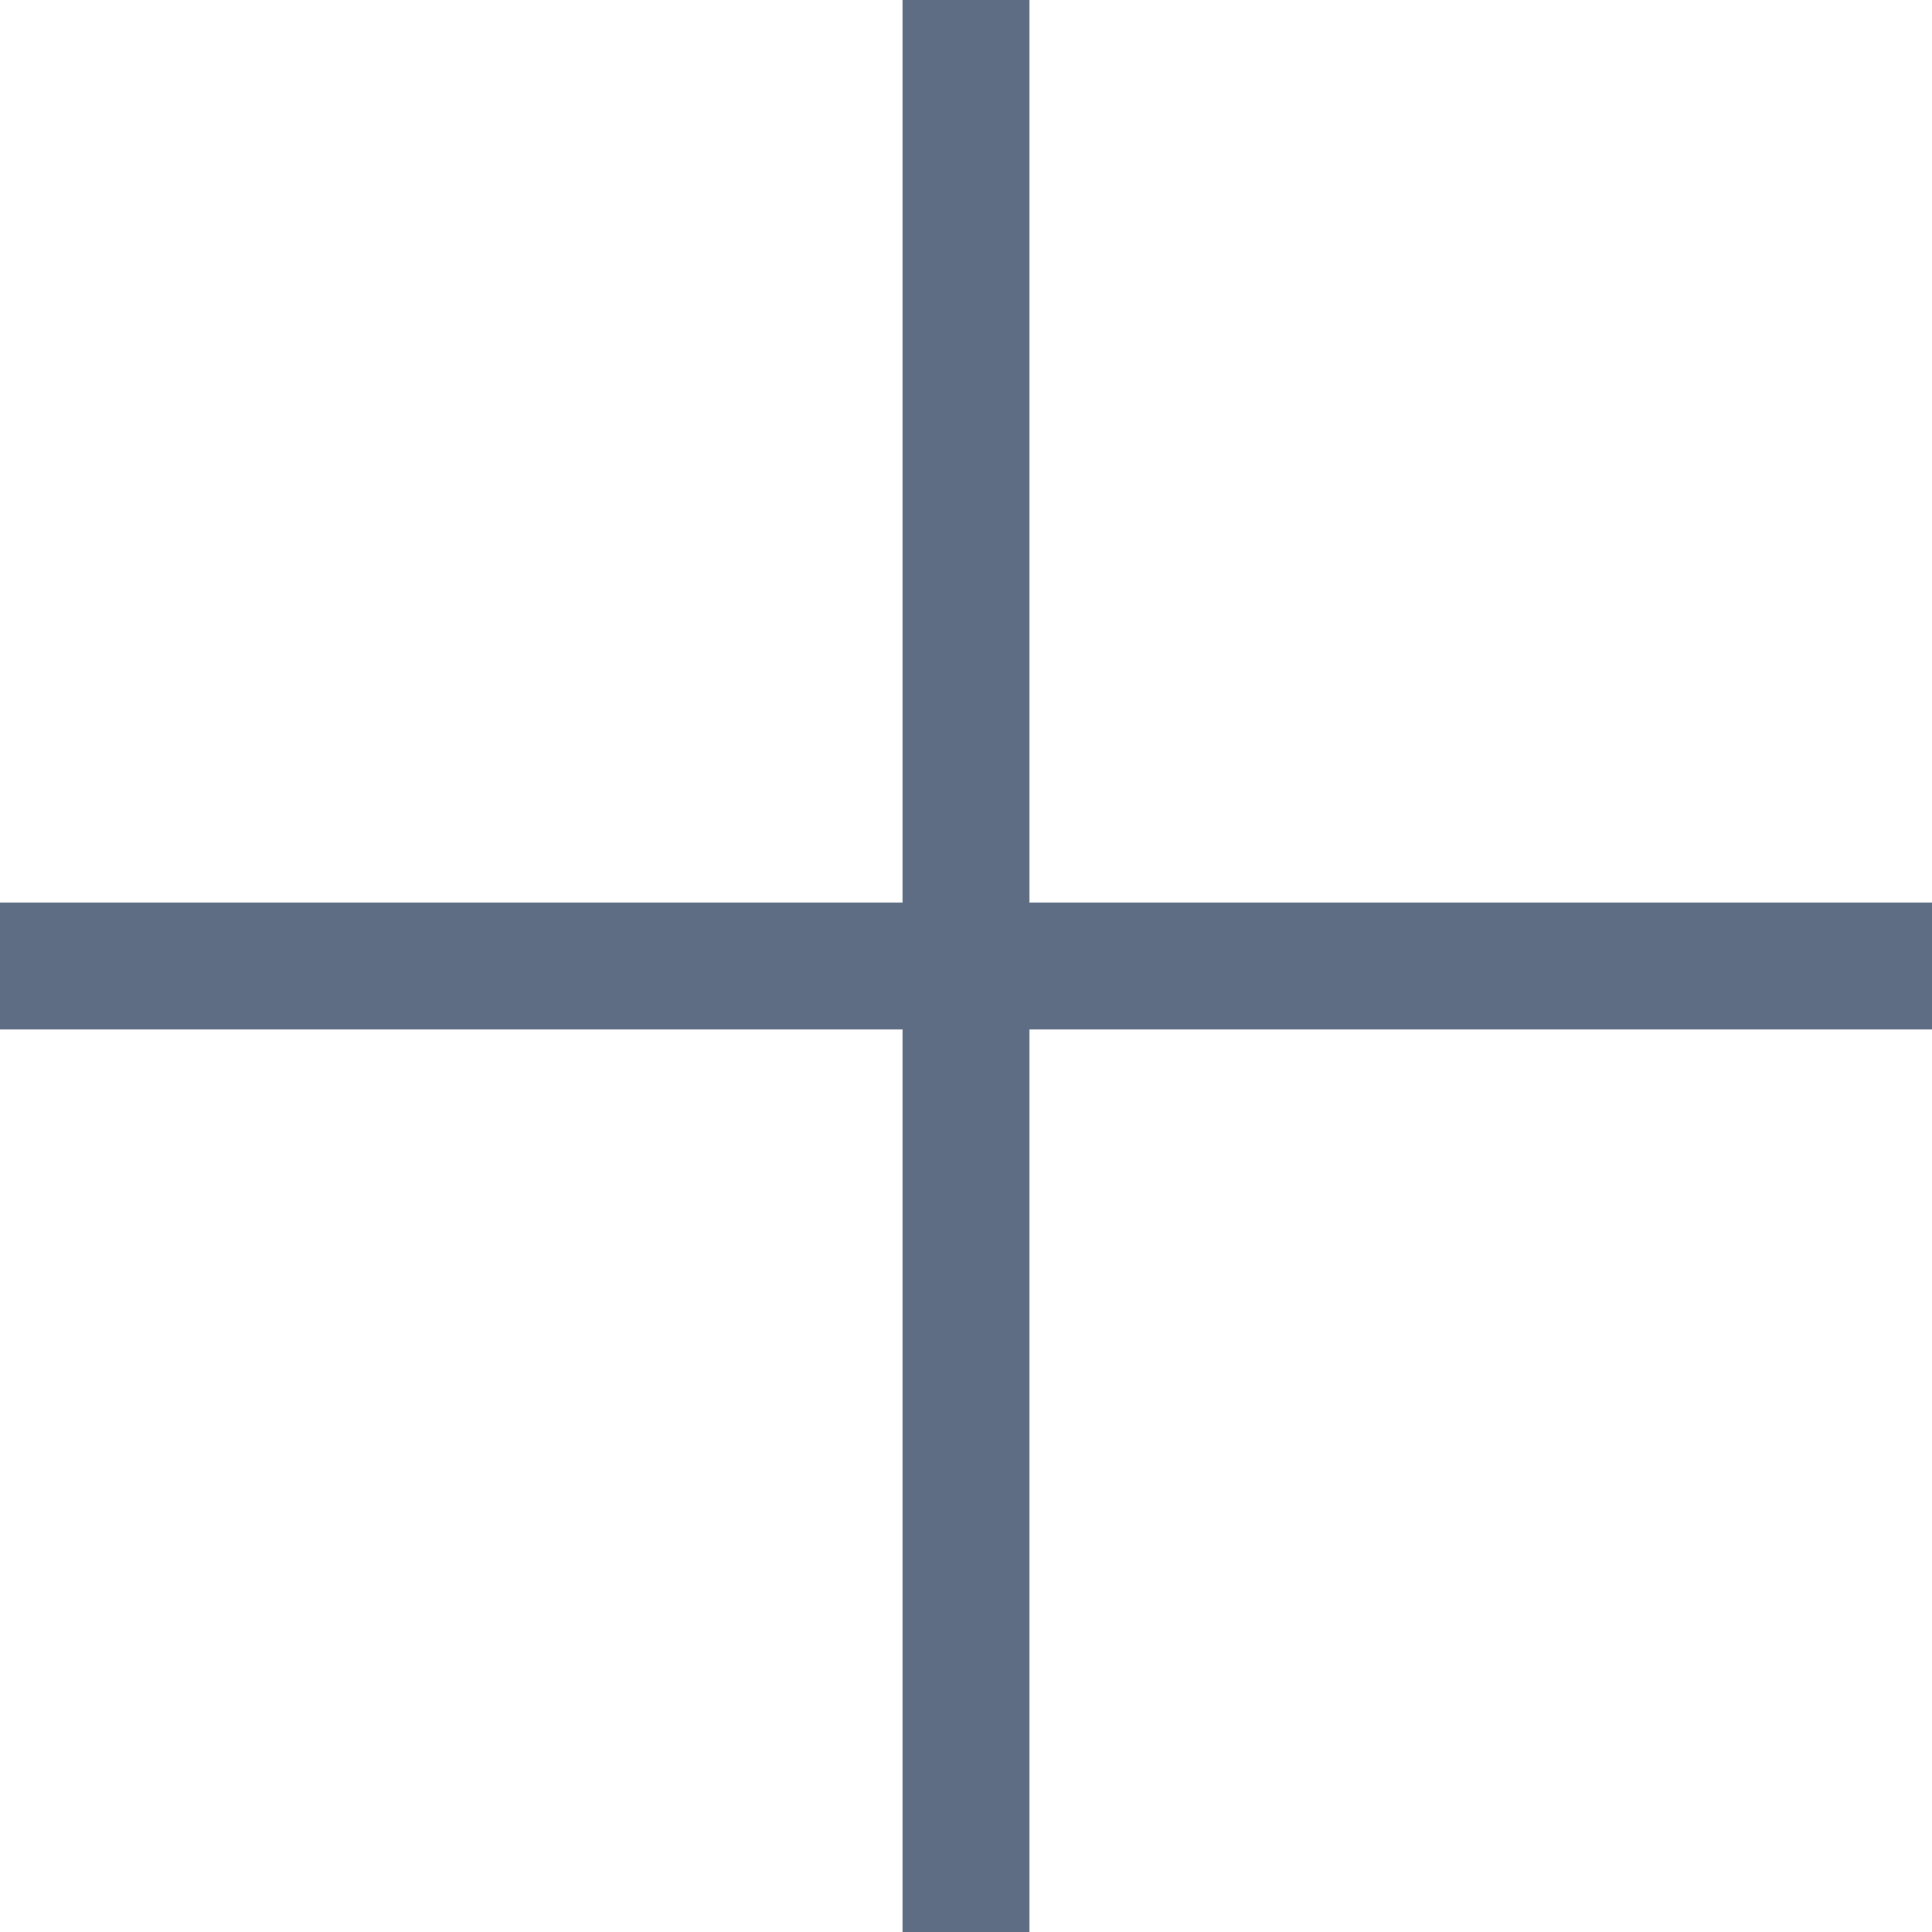
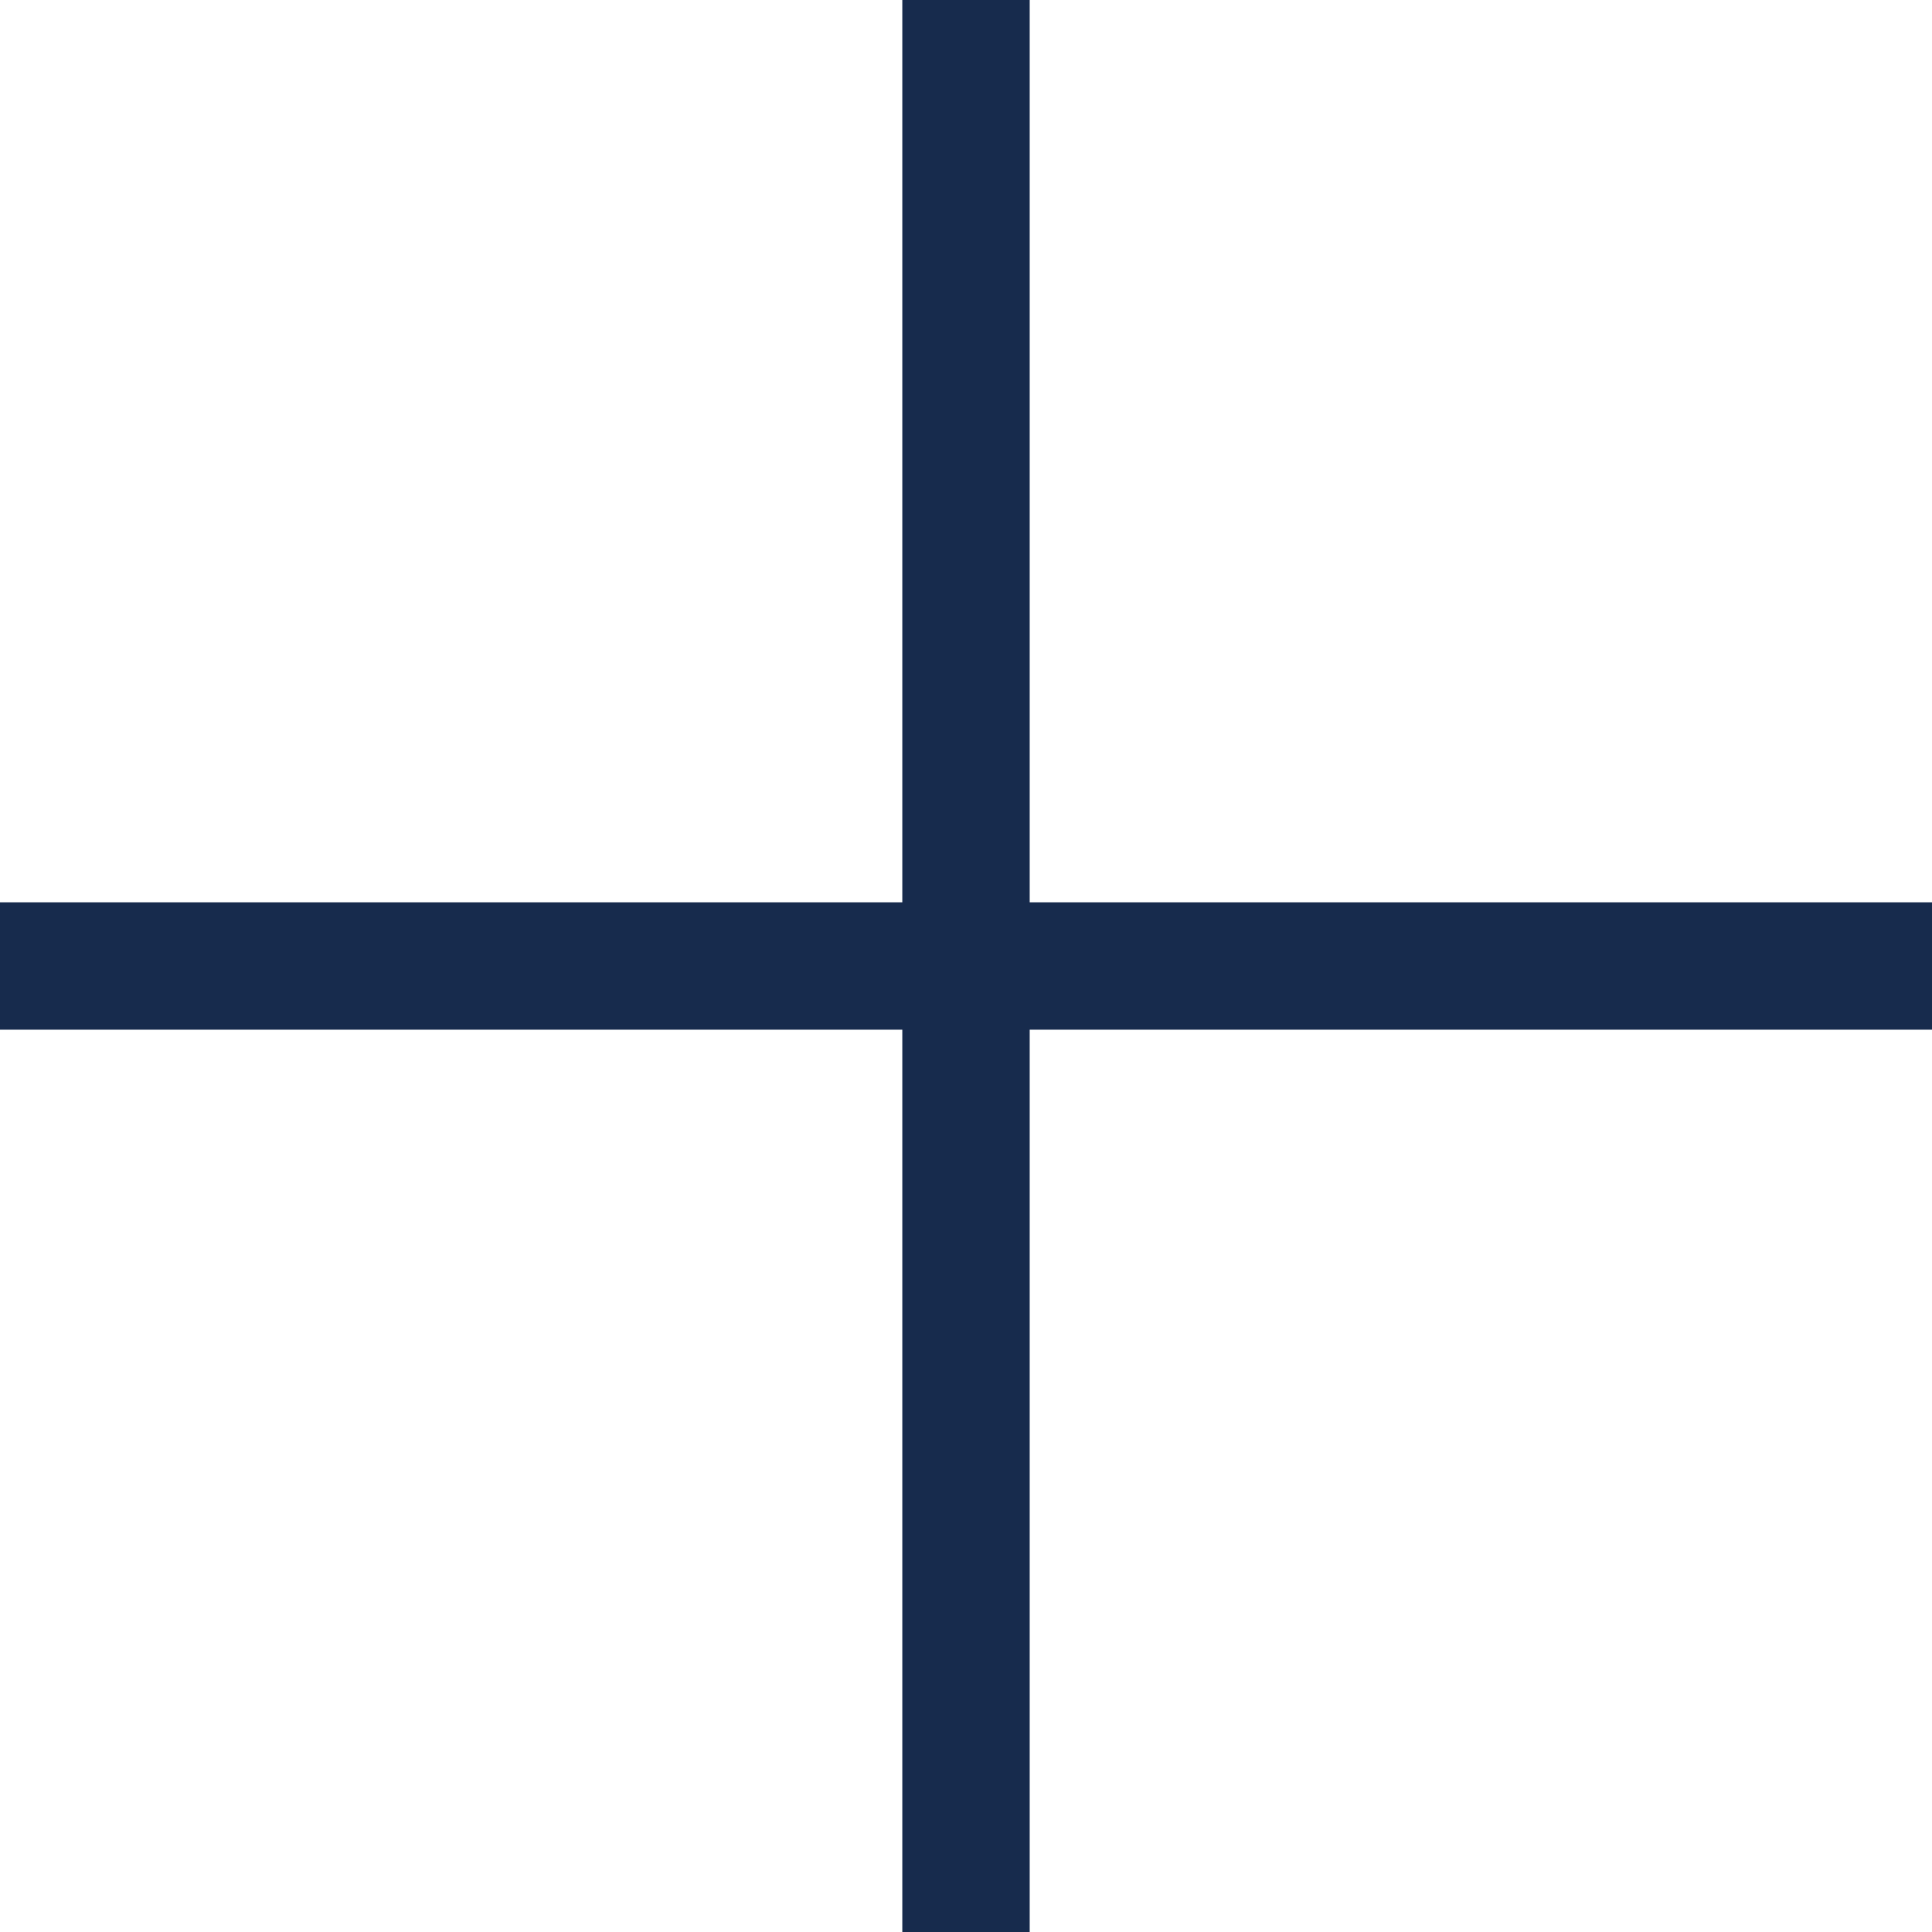
- <svg xmlns="http://www.w3.org/2000/svg" version="1.1" id="Layer_1" x="0px" y="0px" viewBox="0 0 455 455" style="enable-background:new 0 0 455 455;" fill="#5e6c84" xml:space="preserve">
+ <svg xmlns="http://www.w3.org/2000/svg" version="1.1" id="Layer_1" x="0px" y="0px" viewBox="0 0 455 455" style="enable-background:new 0 0 455 455;" fill="#172b4d" xml:space="preserve">
  <polygon points="455,212.5 242.5,212.5 242.5,0 212.5,0 212.5,212.5 0,212.5 0,242.5 212.5,242.5 212.5,455 242.5,455 242.5,242.5   455,242.5 " />
  <g>
</g>
  <g>
</g>
  <g>
</g>
  <g>
</g>
  <g>
</g>
  <g>
</g>
  <g>
</g>
  <g>
</g>
  <g>
</g>
  <g>
</g>
  <g>
</g>
  <g>
</g>
  <g>
</g>
  <g>
</g>
  <g>
</g>
</svg>
